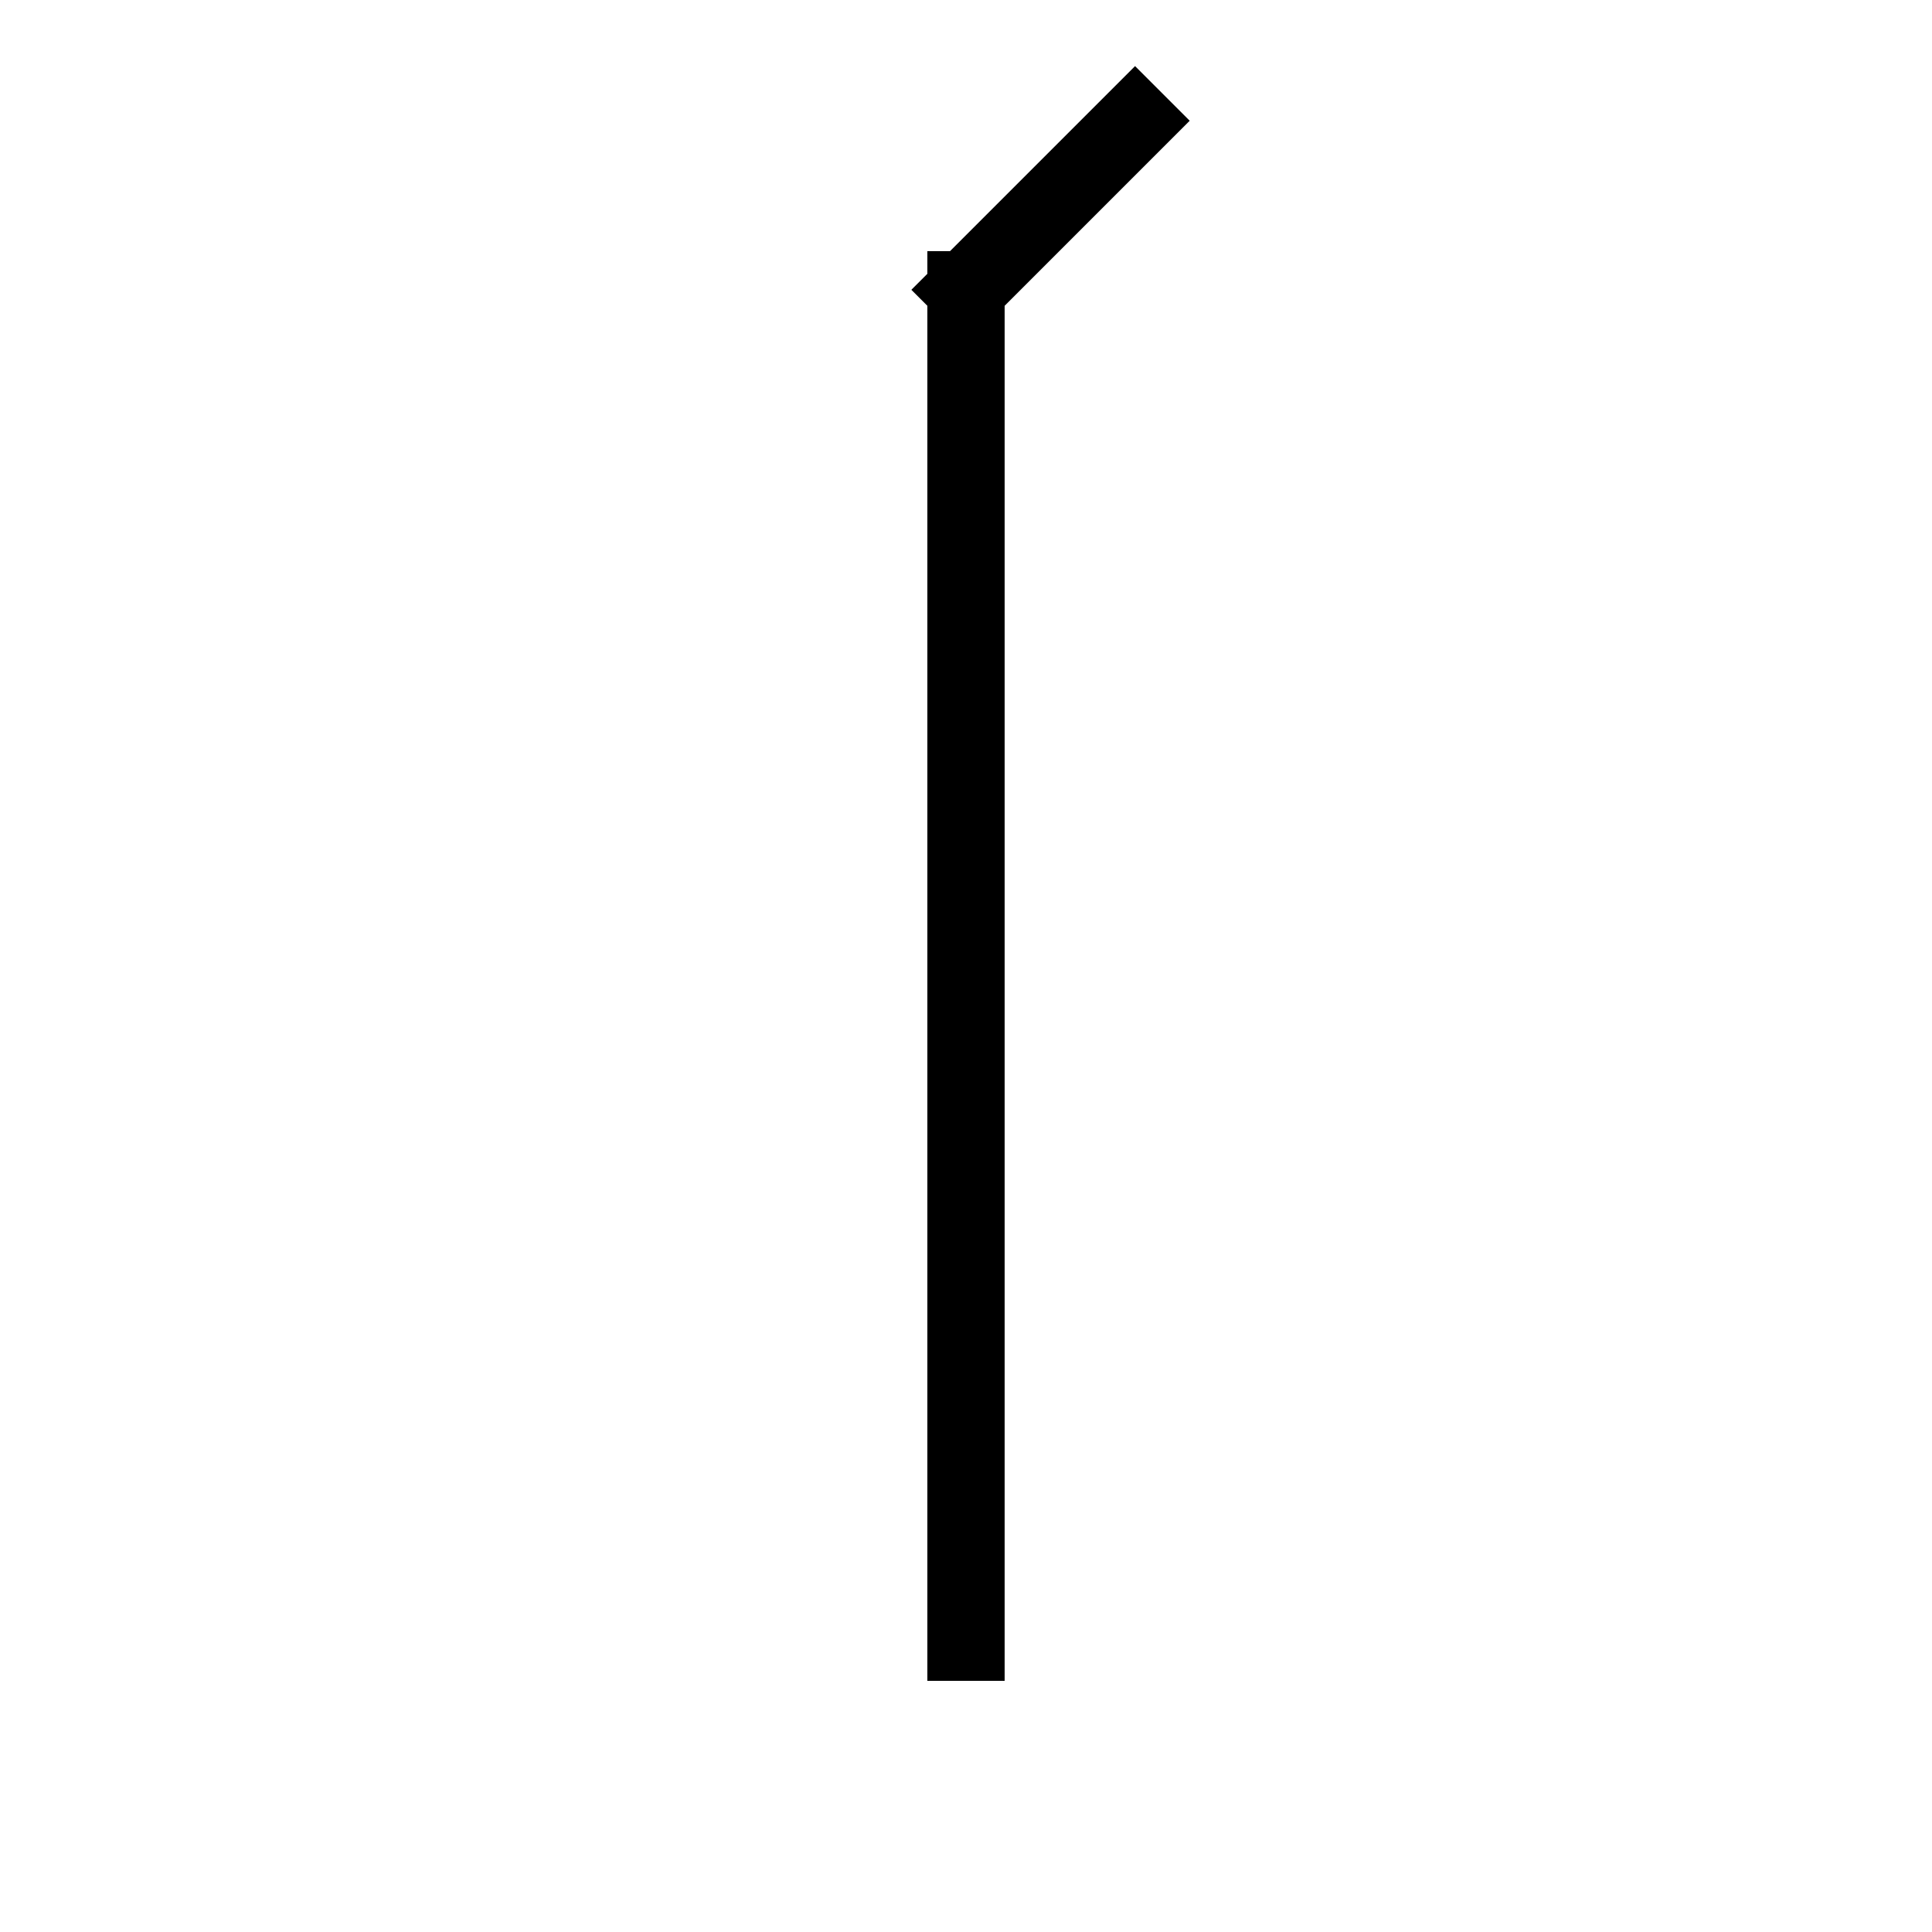
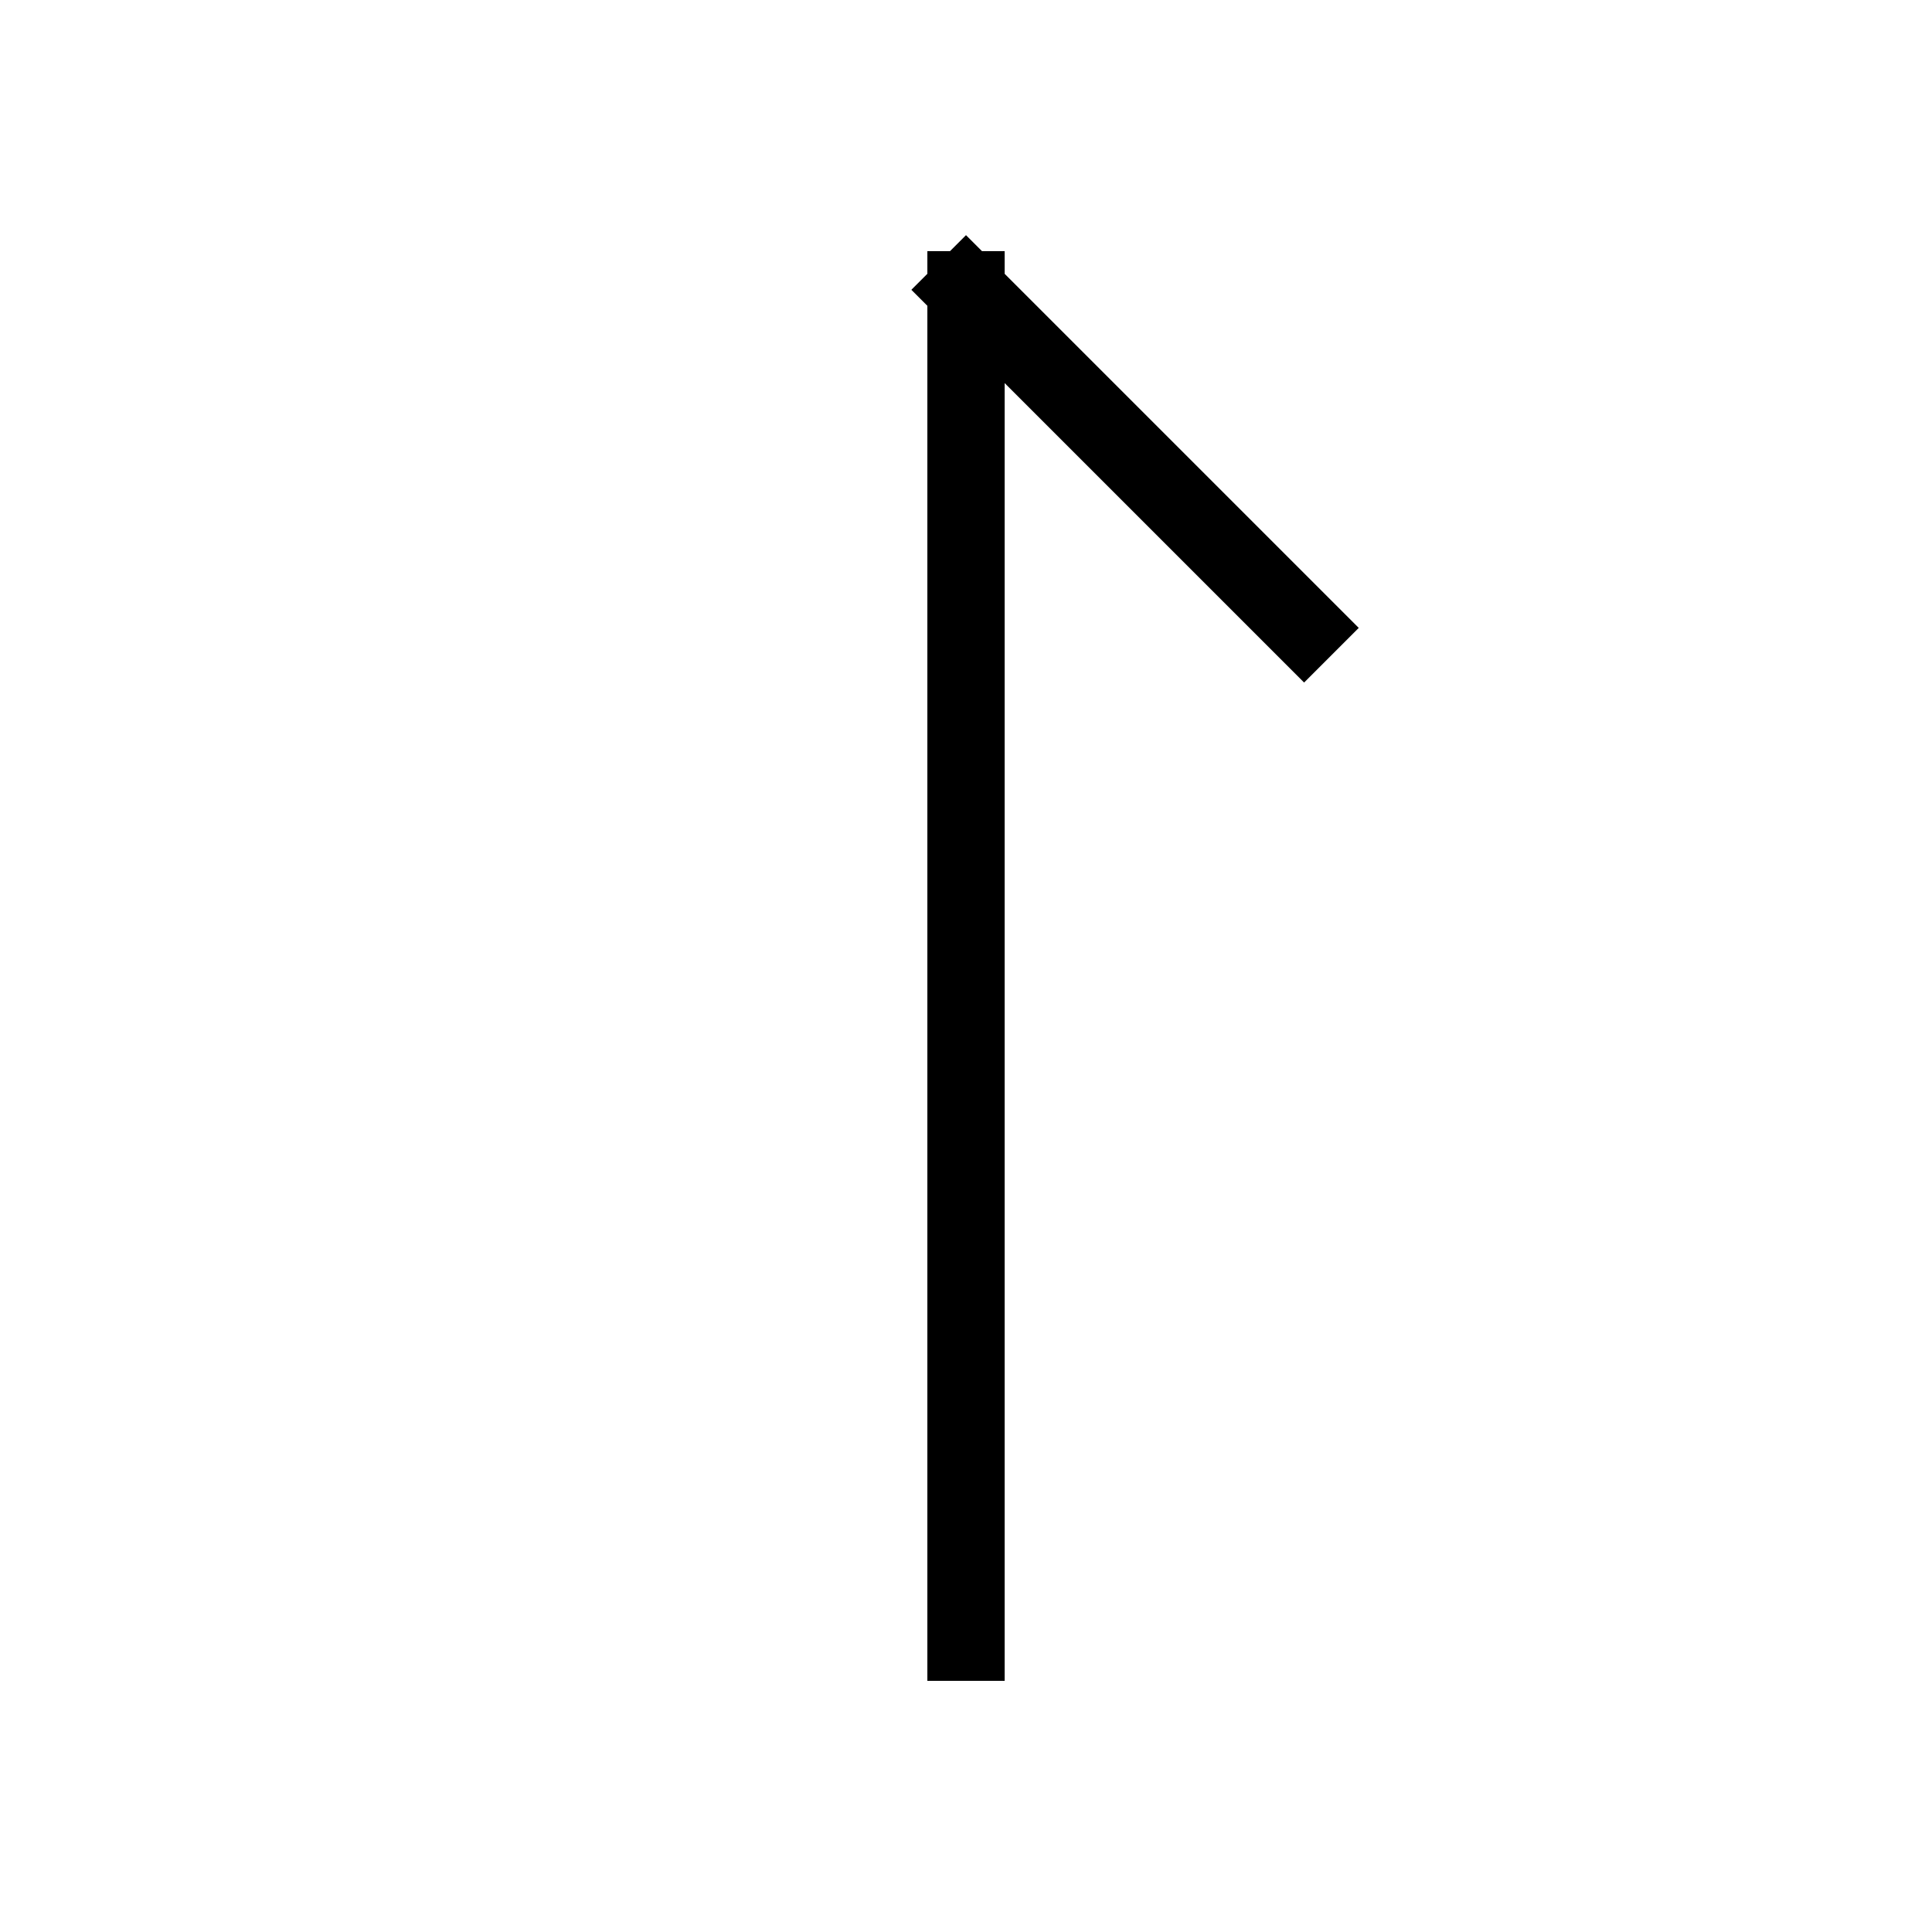
<svg xmlns="http://www.w3.org/2000/svg" viewBox="0 0 100 100" width="100" height="100">
  <line x1="50" y1="15" x2="50" y2="85" stroke="black" stroke-width="4" stroke-linecap="square" />
-   <line x1="50" y1="15" x2="58.75" y2="6.25" stroke="black" stroke-width="4" stroke-linecap="square" />
+   <line x1="50" y1="15" x2="67.5" y2="32.5" stroke="black" stroke-width="4" stroke-linecap="square" />
</svg>
